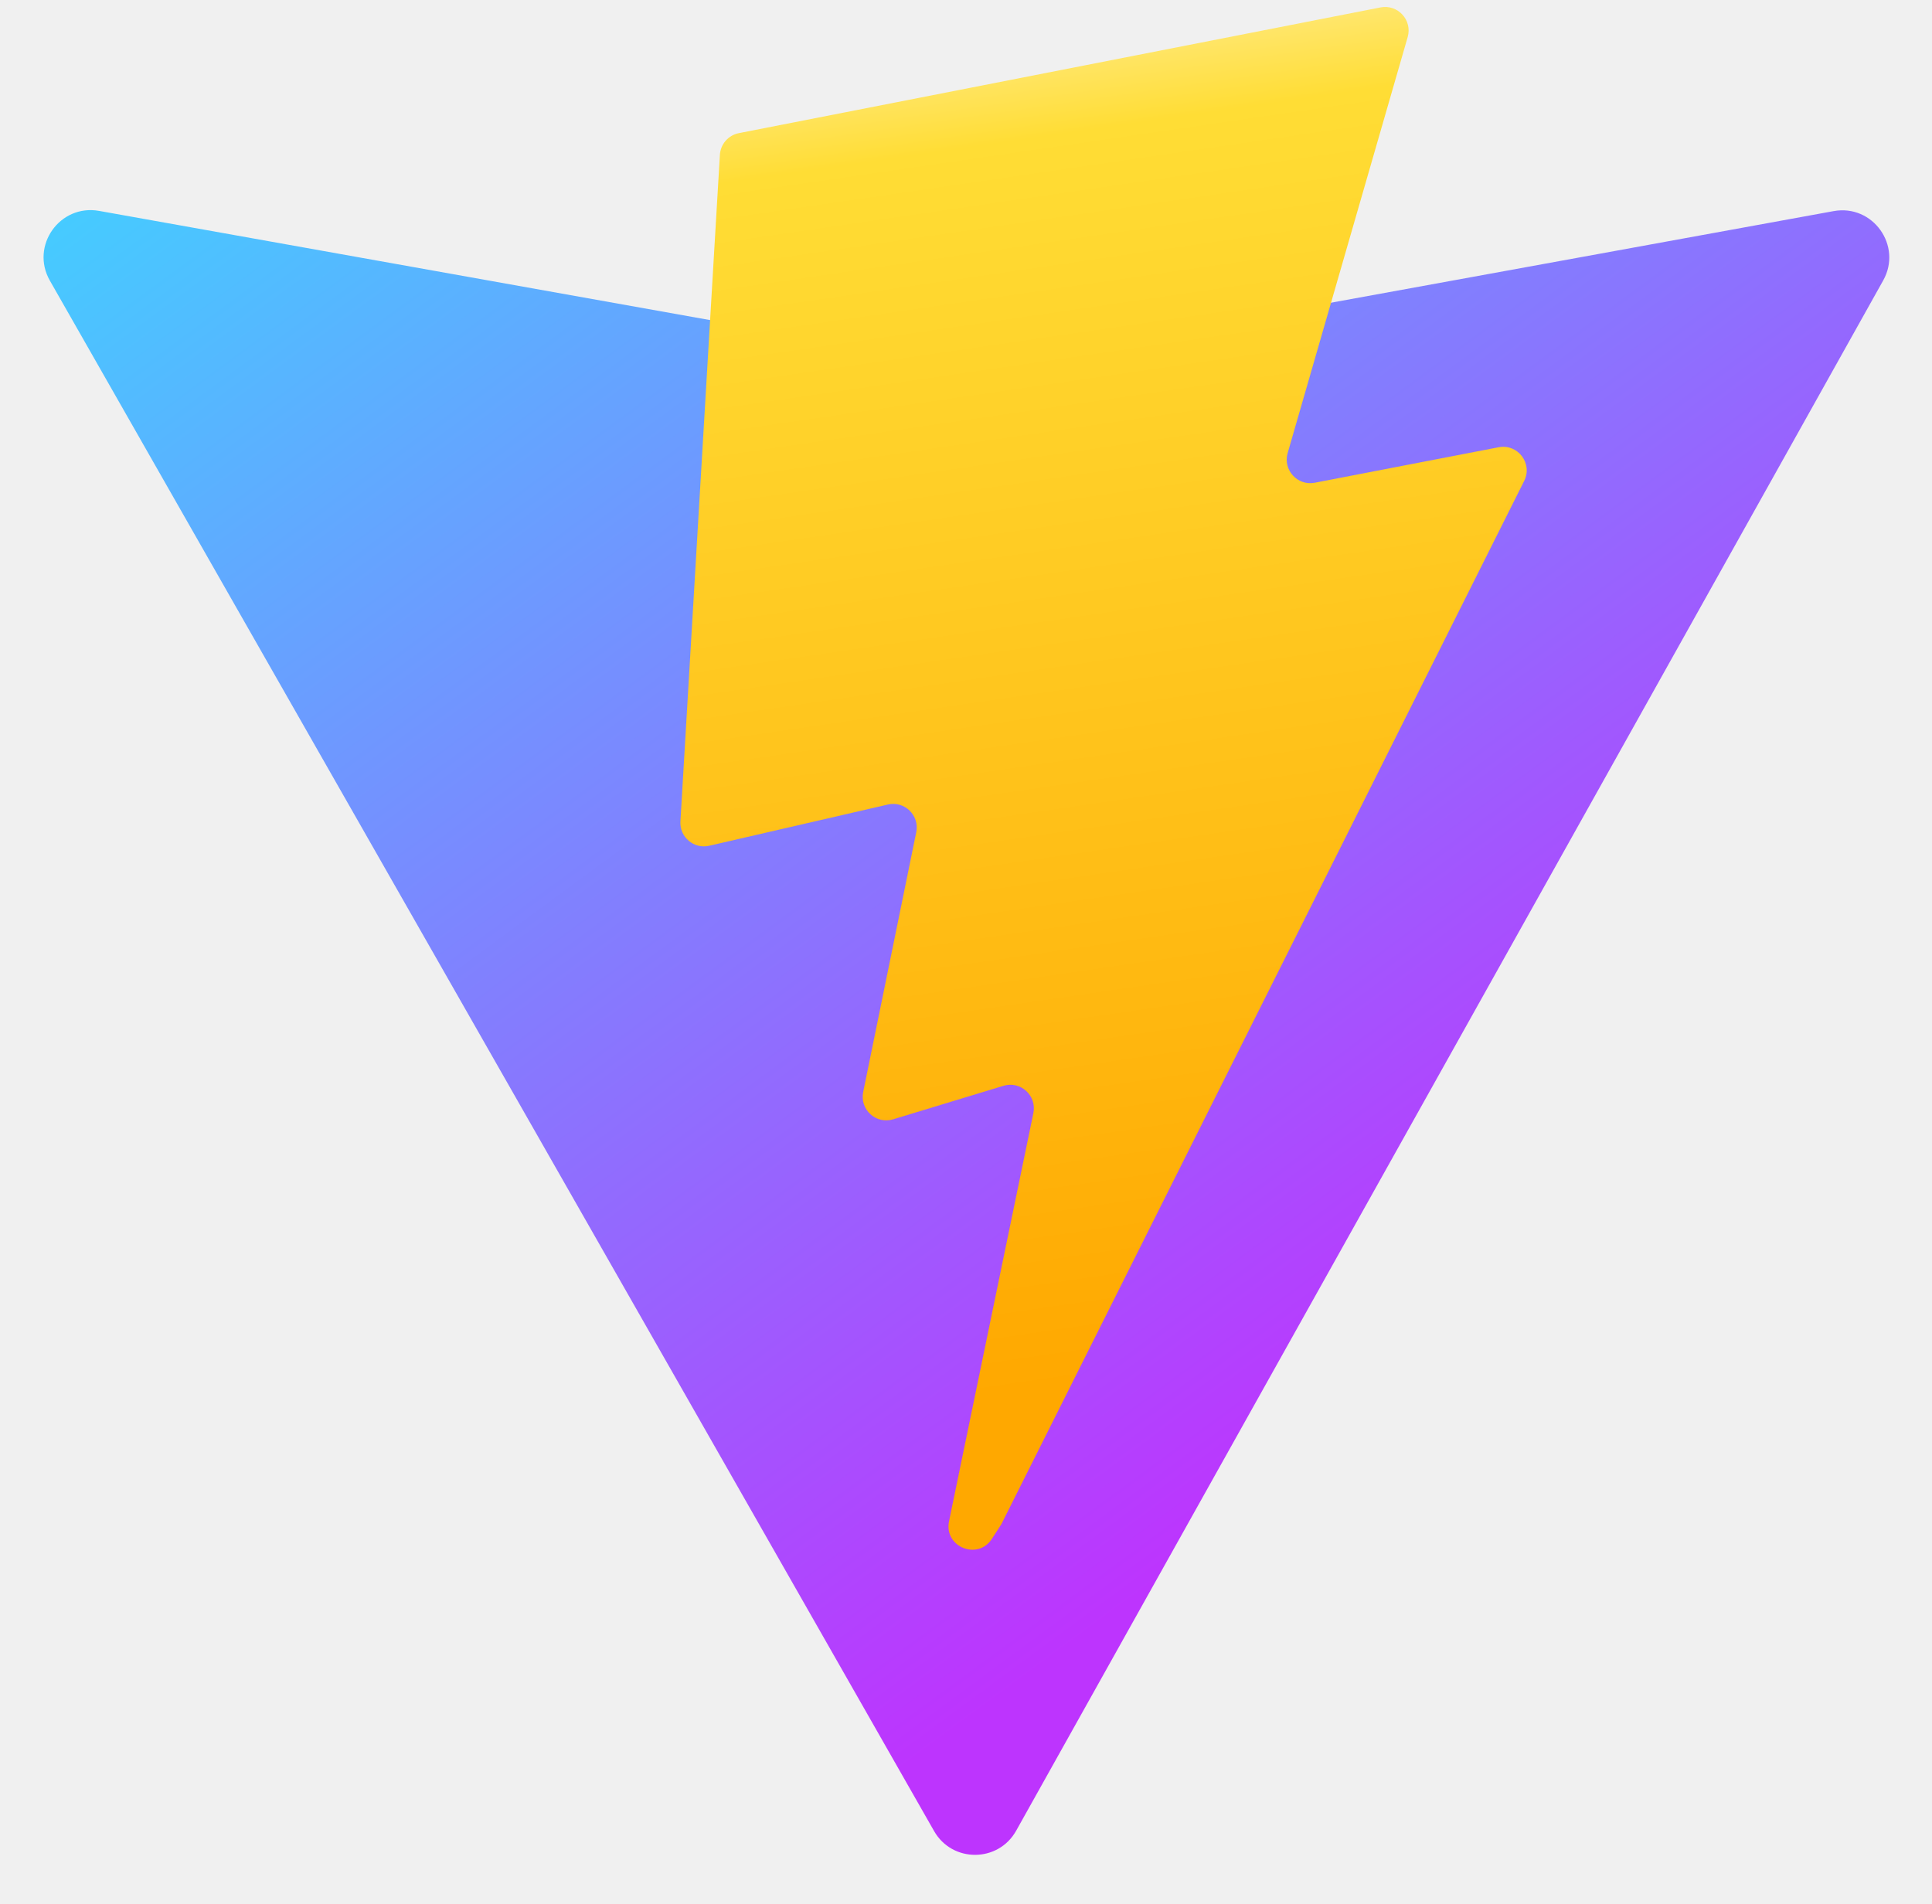
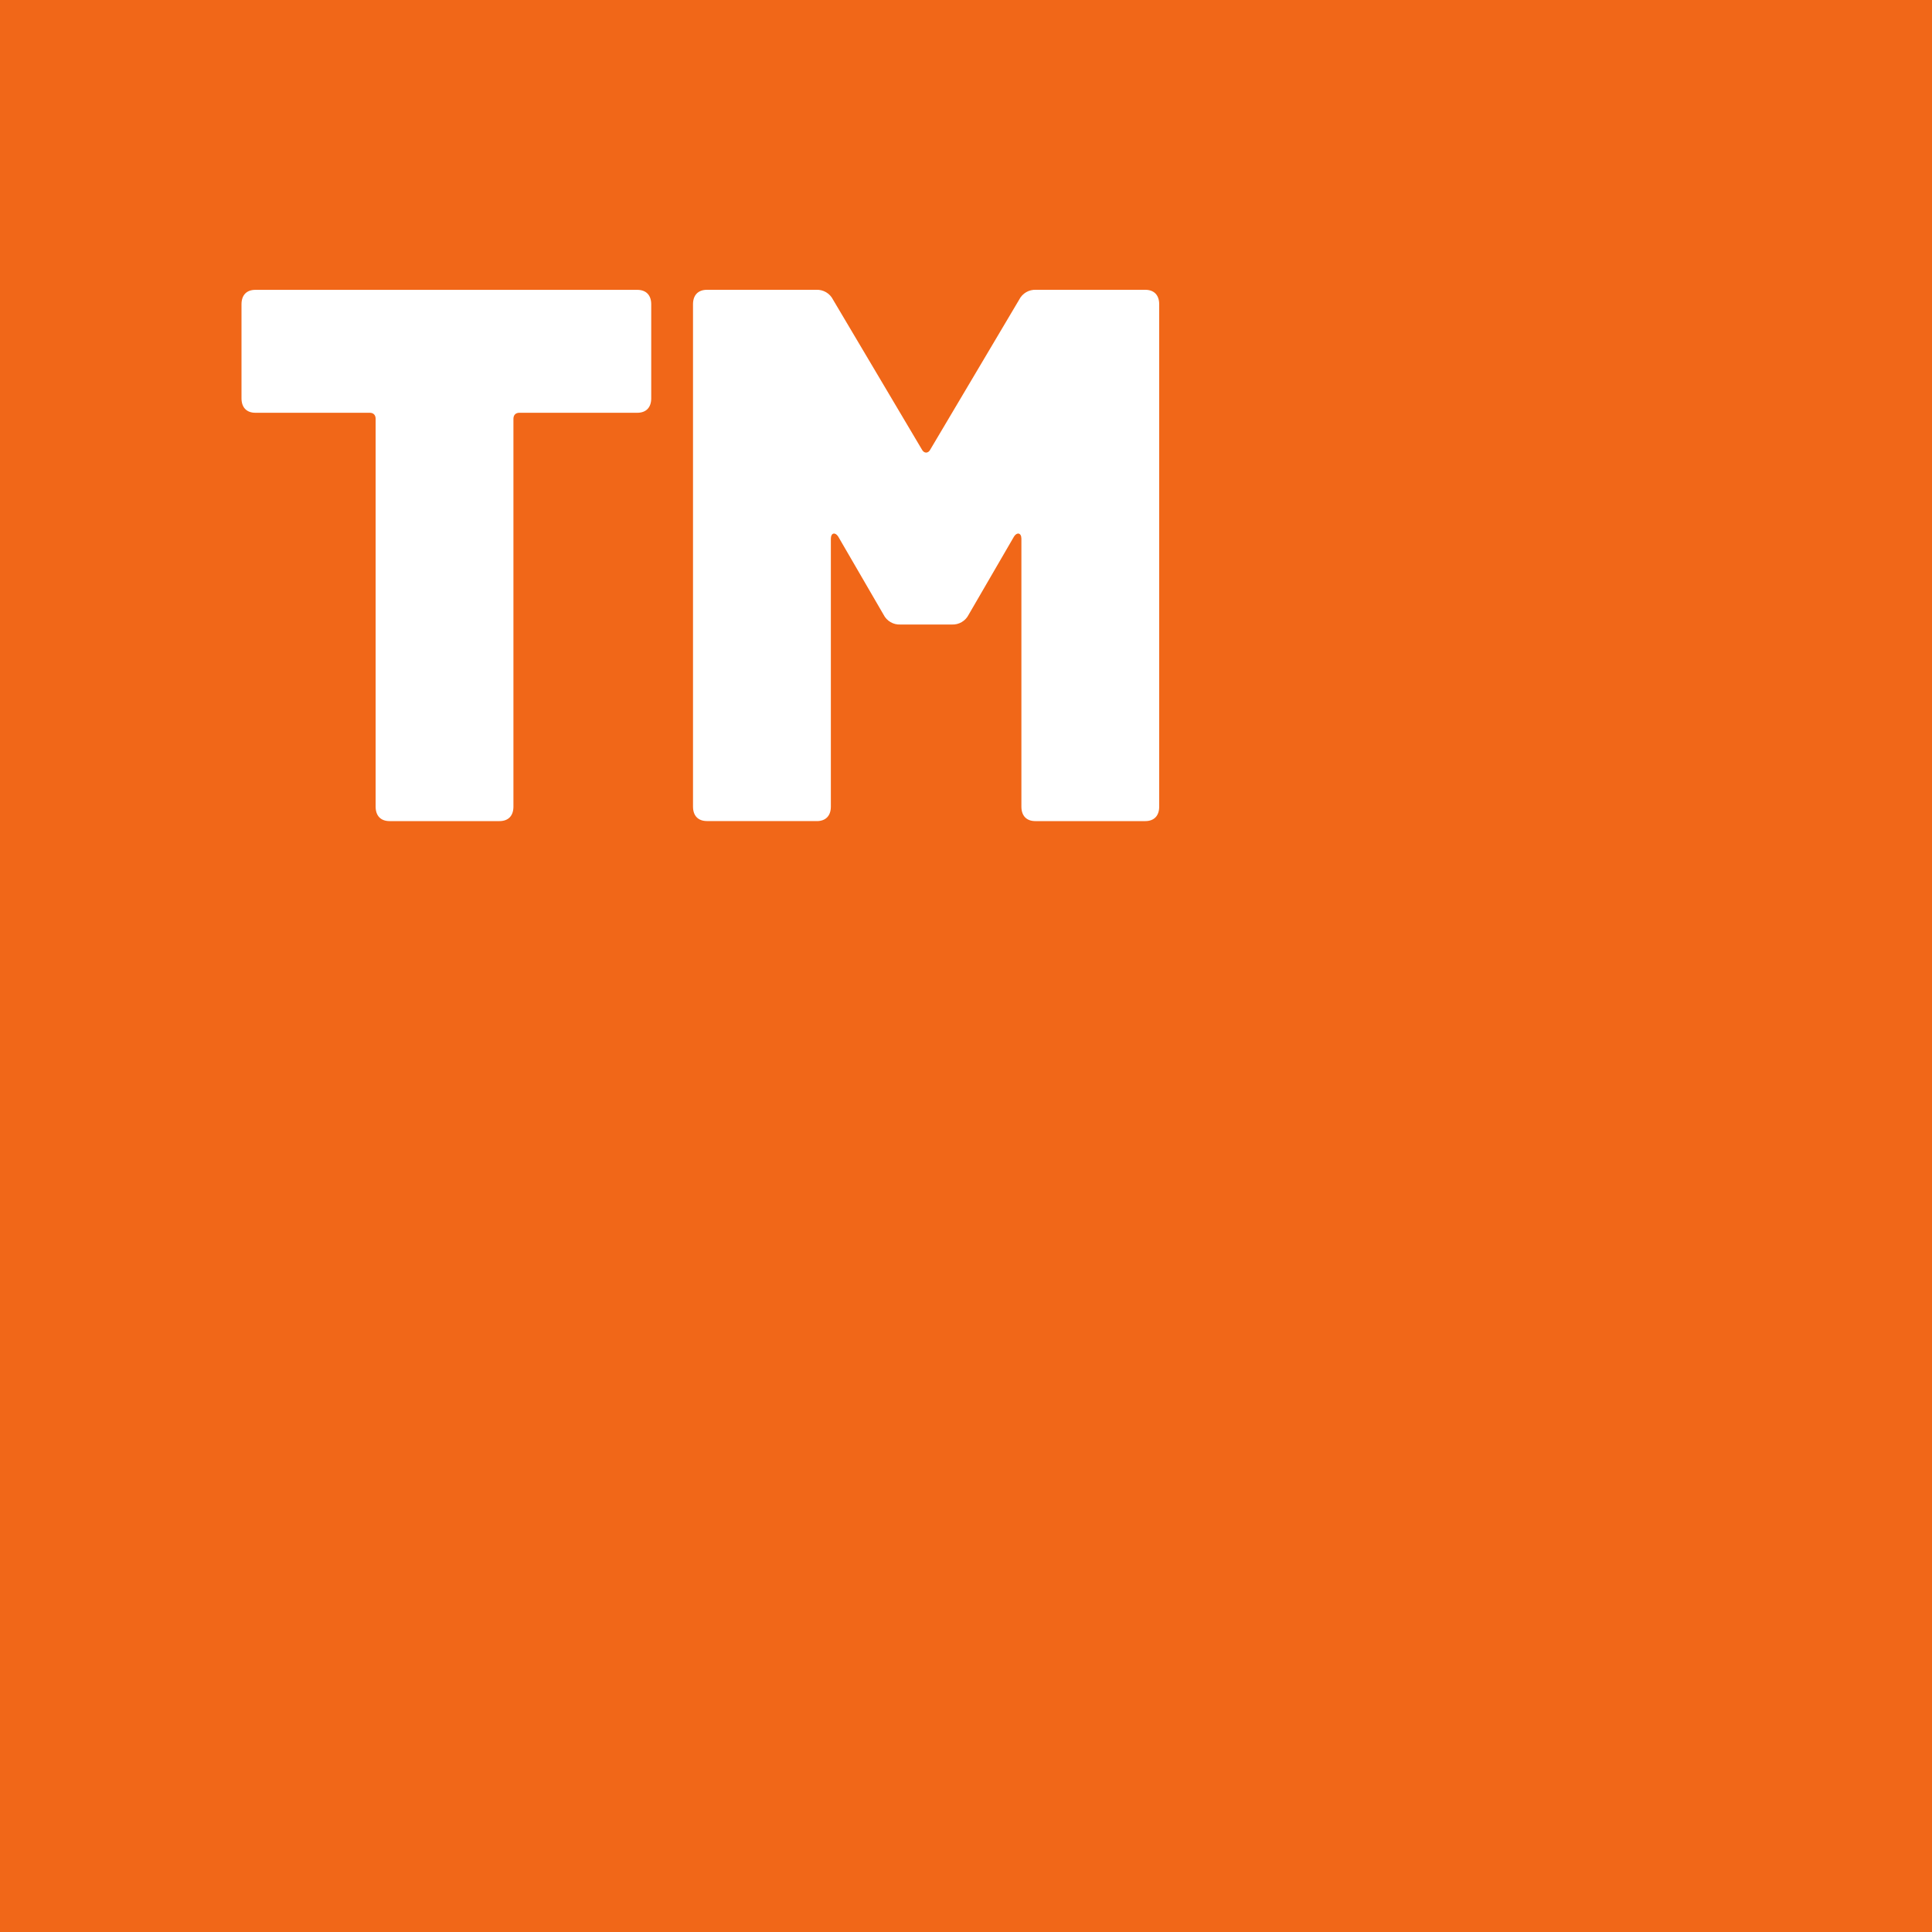
- <svg xmlns="http://www.w3.org/2000/svg" width="410" height="404" viewBox="0 0 410 404" fill="none">
-   <path d="M399.641 59.525L215.643 388.545C211.844 395.338 202.084 395.378 198.228 388.618L10.582 59.556C6.381 52.19 12.68 43.267 21.028 44.759L205.223 77.682C206.398 77.892 207.601 77.89 208.776 77.676L389.119 44.806C397.439 43.289 403.768 52.143 399.641 59.525Z" fill="url(#paint0_linear)" />
-   <path d="M292.965 1.574L156.801 28.255C154.563 28.694 152.906 30.59 152.771 32.866L144.395 174.33C144.198 177.662 147.258 180.248 150.51 179.498L188.42 170.749C191.967 169.931 195.172 173.055 194.443 176.622L183.18 231.775C182.422 235.487 185.907 238.661 189.532 237.56L212.947 230.446C216.577 229.344 220.065 232.527 219.297 236.242L201.398 322.875C200.278 328.294 207.486 331.249 210.492 326.603L212.5 323.5L323.454 102.072C325.312 98.365 322.108 94.137 318.036 94.923L279.014 102.454C275.347 103.161 272.227 99.746 273.262 96.158L298.731 7.867C299.767 4.273 296.636 0.855 292.965 1.574Z" fill="url(#paint1_linear)" />
-   <defs>
-     <linearGradient id="paint0_linear" x1="6" y1="33" x2="235" y2="344" gradientUnits="userSpaceOnUse">
-       <stop stop-color="#41D1FF" />
-       <stop offset="1" stop-color="#BD34FE" />
-     </linearGradient>
-     <linearGradient id="paint1_linear" x1="194.651" y1="8.818" x2="236.076" y2="292.989" gradientUnits="userSpaceOnUse">
-       <stop stop-color="#FFEA83" />
-       <stop offset="0.083" stop-color="#FFDD35" />
-       <stop offset="1" stop-color="#FFA800" />
-     </linearGradient>
-   </defs>
+ <svg xmlns="http://www.w3.org/2000/svg" width="40" height="40">
+   <g fill="none" fill-rule="evenodd">
+     <path fill="#F16718" d="M0 0h40v40H0z" />
+     <path d="M10.342 17c.182 0 .288-.11.288-.299v-8.03c0-.078.046-.125.122-.125h2.443c.182 0 .288-.11.288-.299V6.3c0-.189-.106-.299-.288-.299H5.288C5.106 6 5 6.11 5 6.299v1.948c0 .189.106.299.288.299h2.368c.076 0 .121.047.121.125v8.03c0 .189.106.299.288.299h2.277zm6.57 0c.183 0 .29-.11.29-.299v-5.547c0-.125.09-.141.151-.047l.94 1.619a.37.37 0 00.35.204h1.062a.37.37 0 00.35-.204l.94-1.619c.06-.094.152-.078.152.047v5.547c0 .189.106.299.288.299h2.277c.182 0 .288-.11.288-.299V6.3C24 6.11 23.894 6 23.712 6H21.45a.37.37 0 00-.349.204L19.265 9.3c-.045.094-.136.094-.182 0l-1.836-3.096a.37.37 0 00-.35-.204h-2.26c-.183 0-.289.11-.289.299V16.7c0 .189.106.299.289.299h2.276z" fill="#FFF" fill-rule="nonzero" />
+   </g>
</svg>
